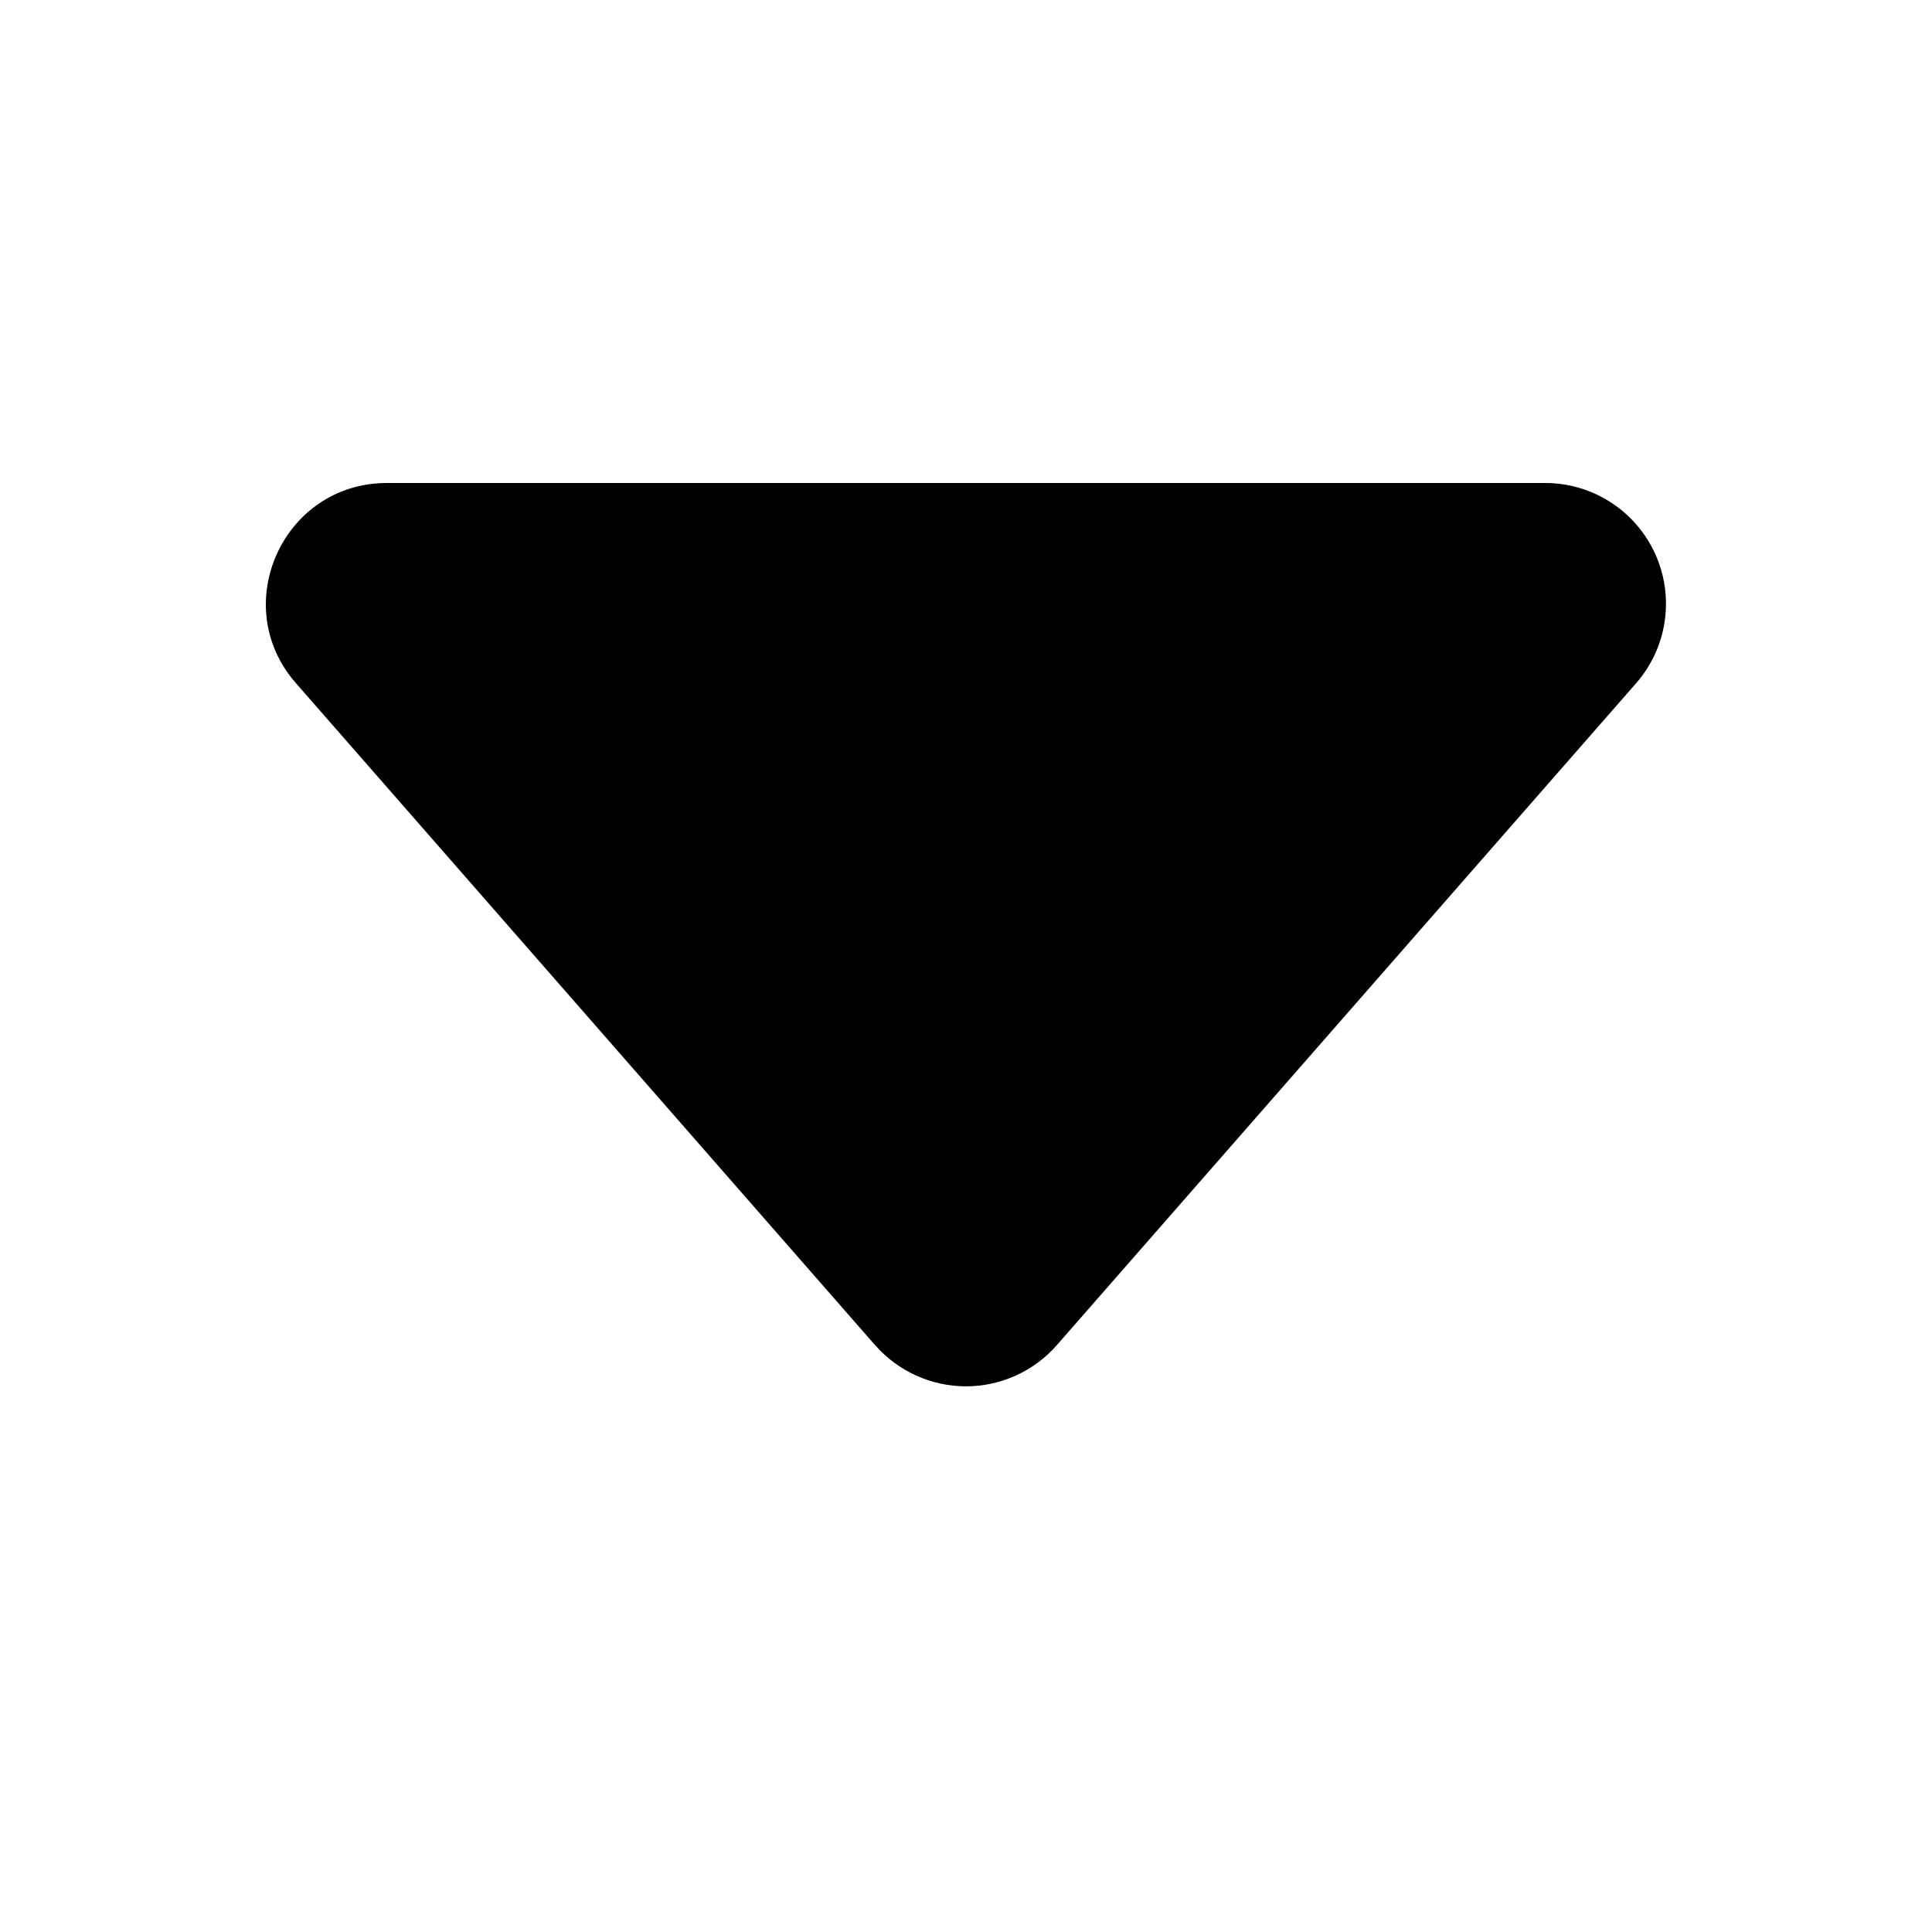
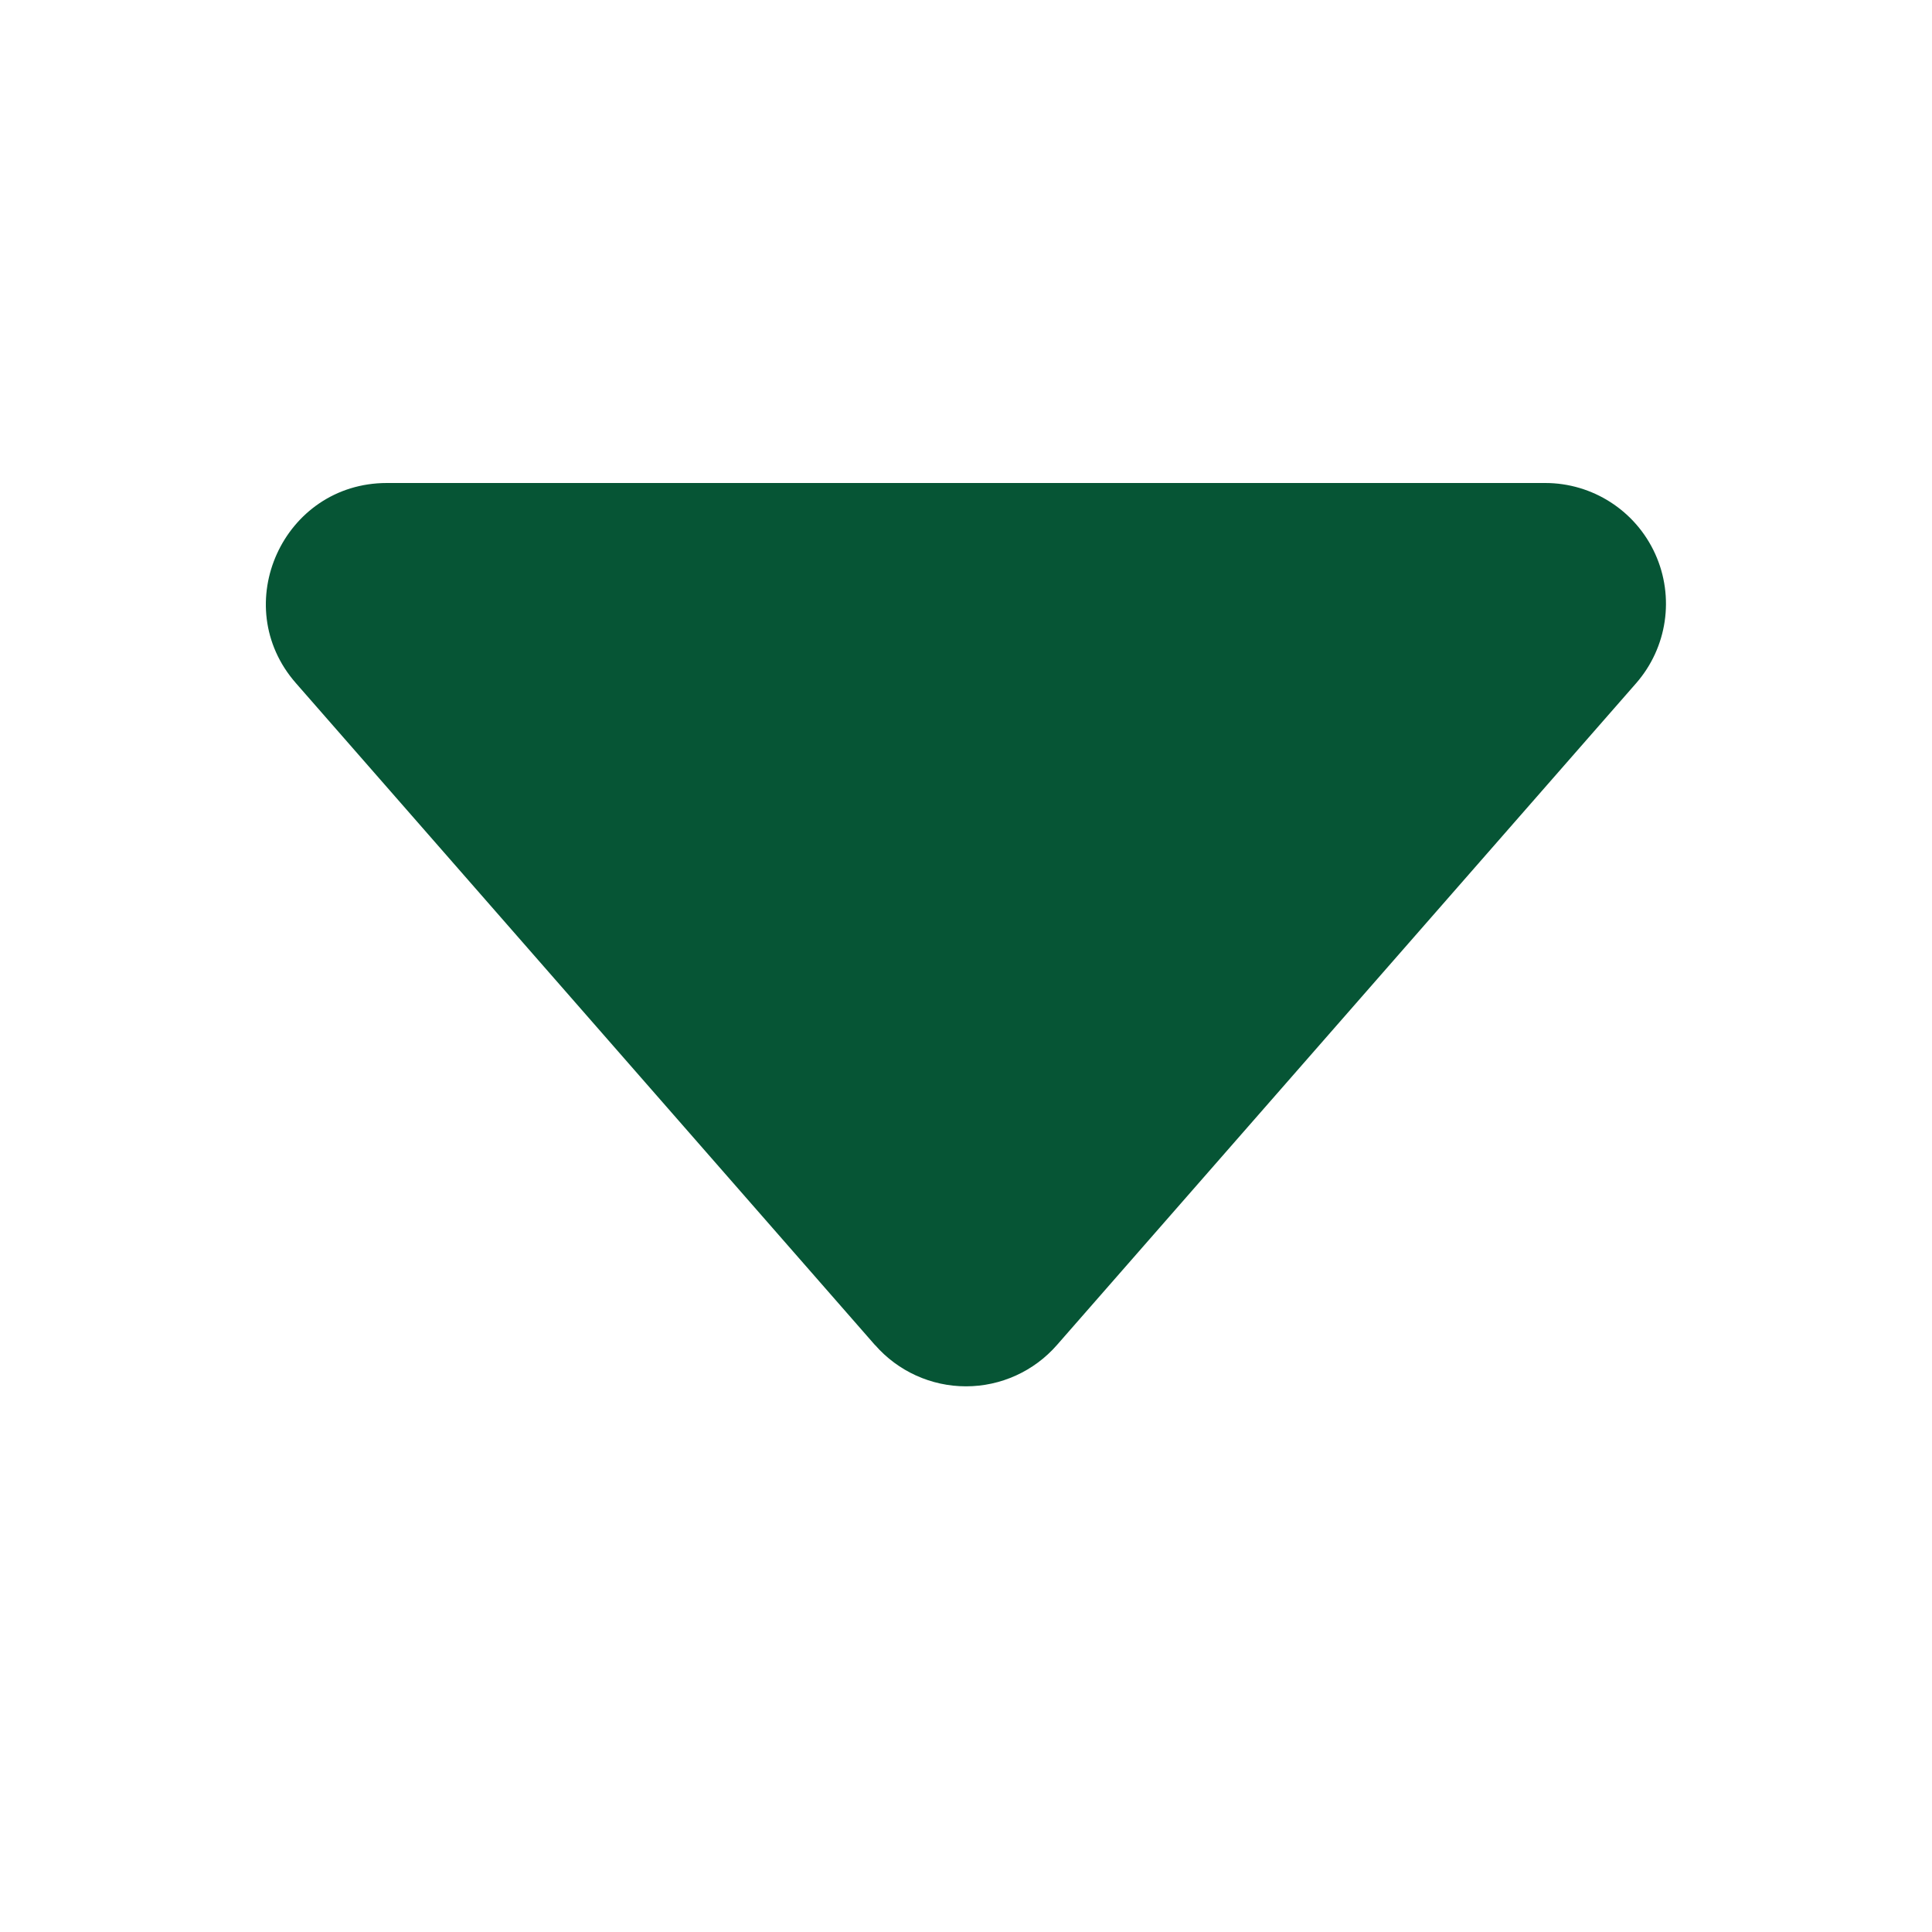
- <svg xmlns="http://www.w3.org/2000/svg" width="16" height="16" fill="currentColor" class="bi bi-caret-down-fill" viewBox="0 0 16 16">
+ <svg xmlns="http://www.w3.org/2000/svg" width="16" height="16" fill="#065535" class="bi bi-caret-down-fill" viewBox="0 0 16 16">
  <path d="M7.247 11.14 2.451 5.658C1.885 5.013 2.345 4 3.204 4h9.592a1 1 0 0 1 .753 1.659l-4.796 5.48a1 1 0 0 1-1.506 0z" />
</svg>
